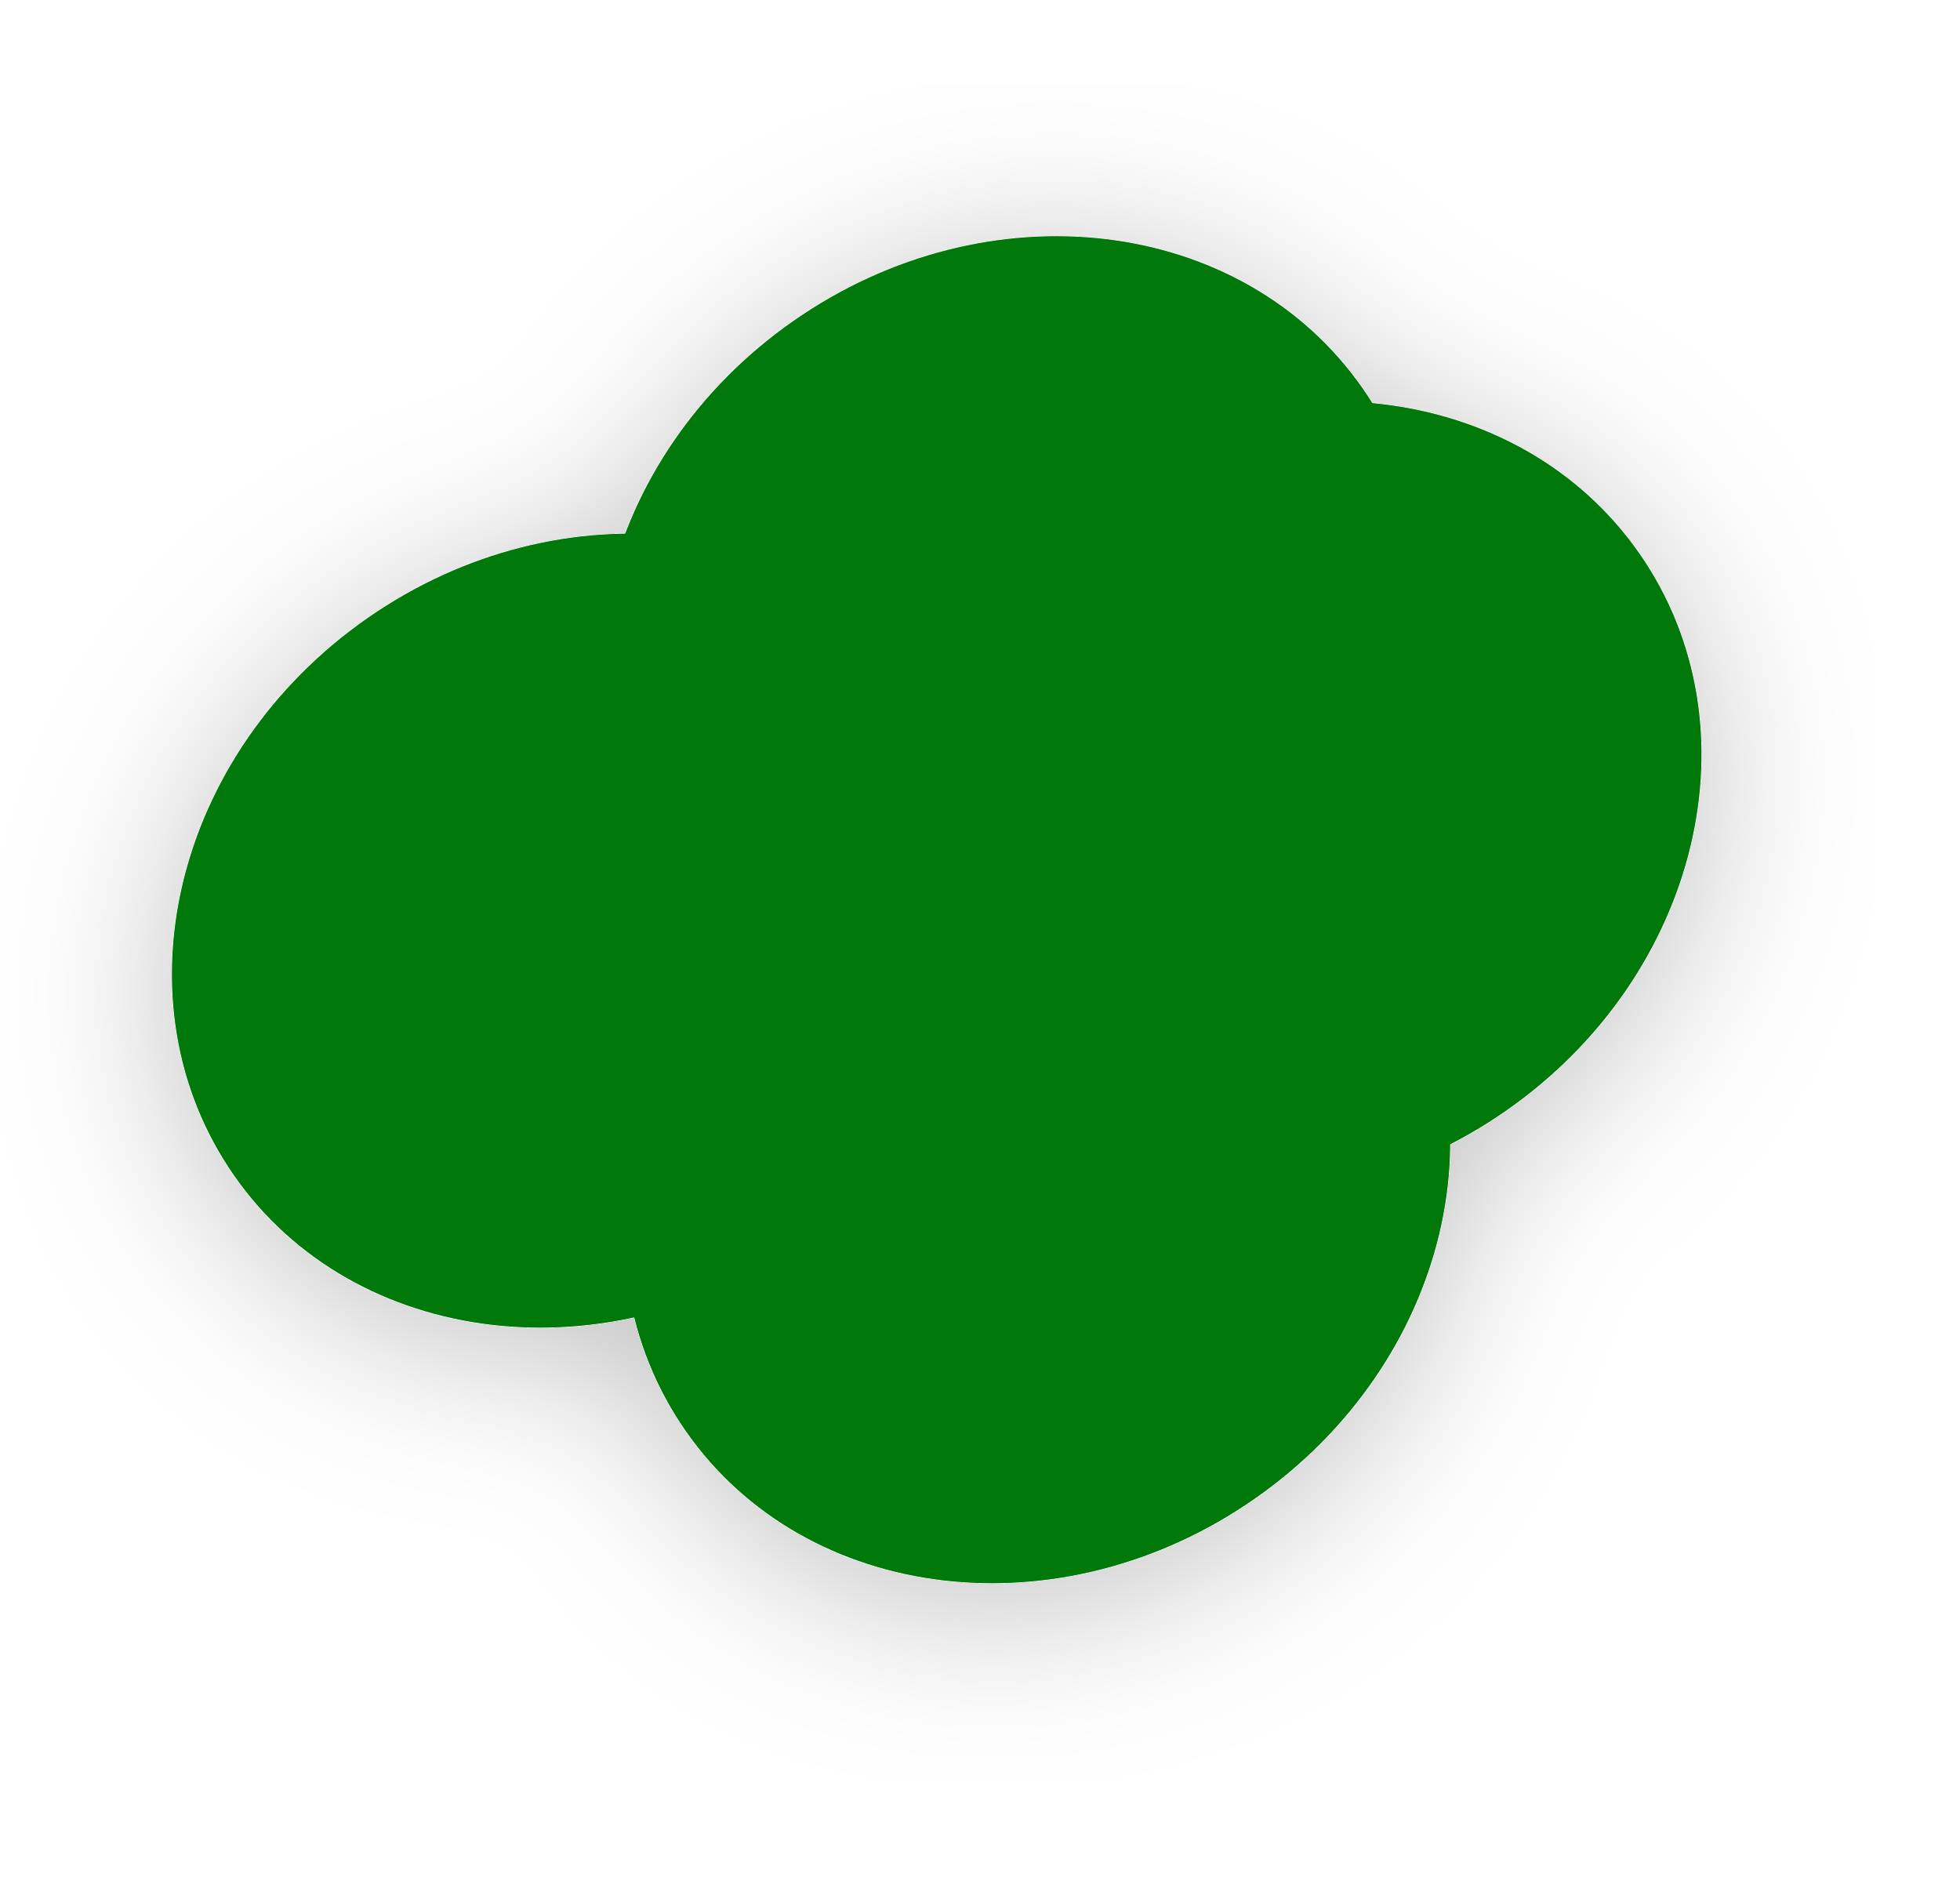
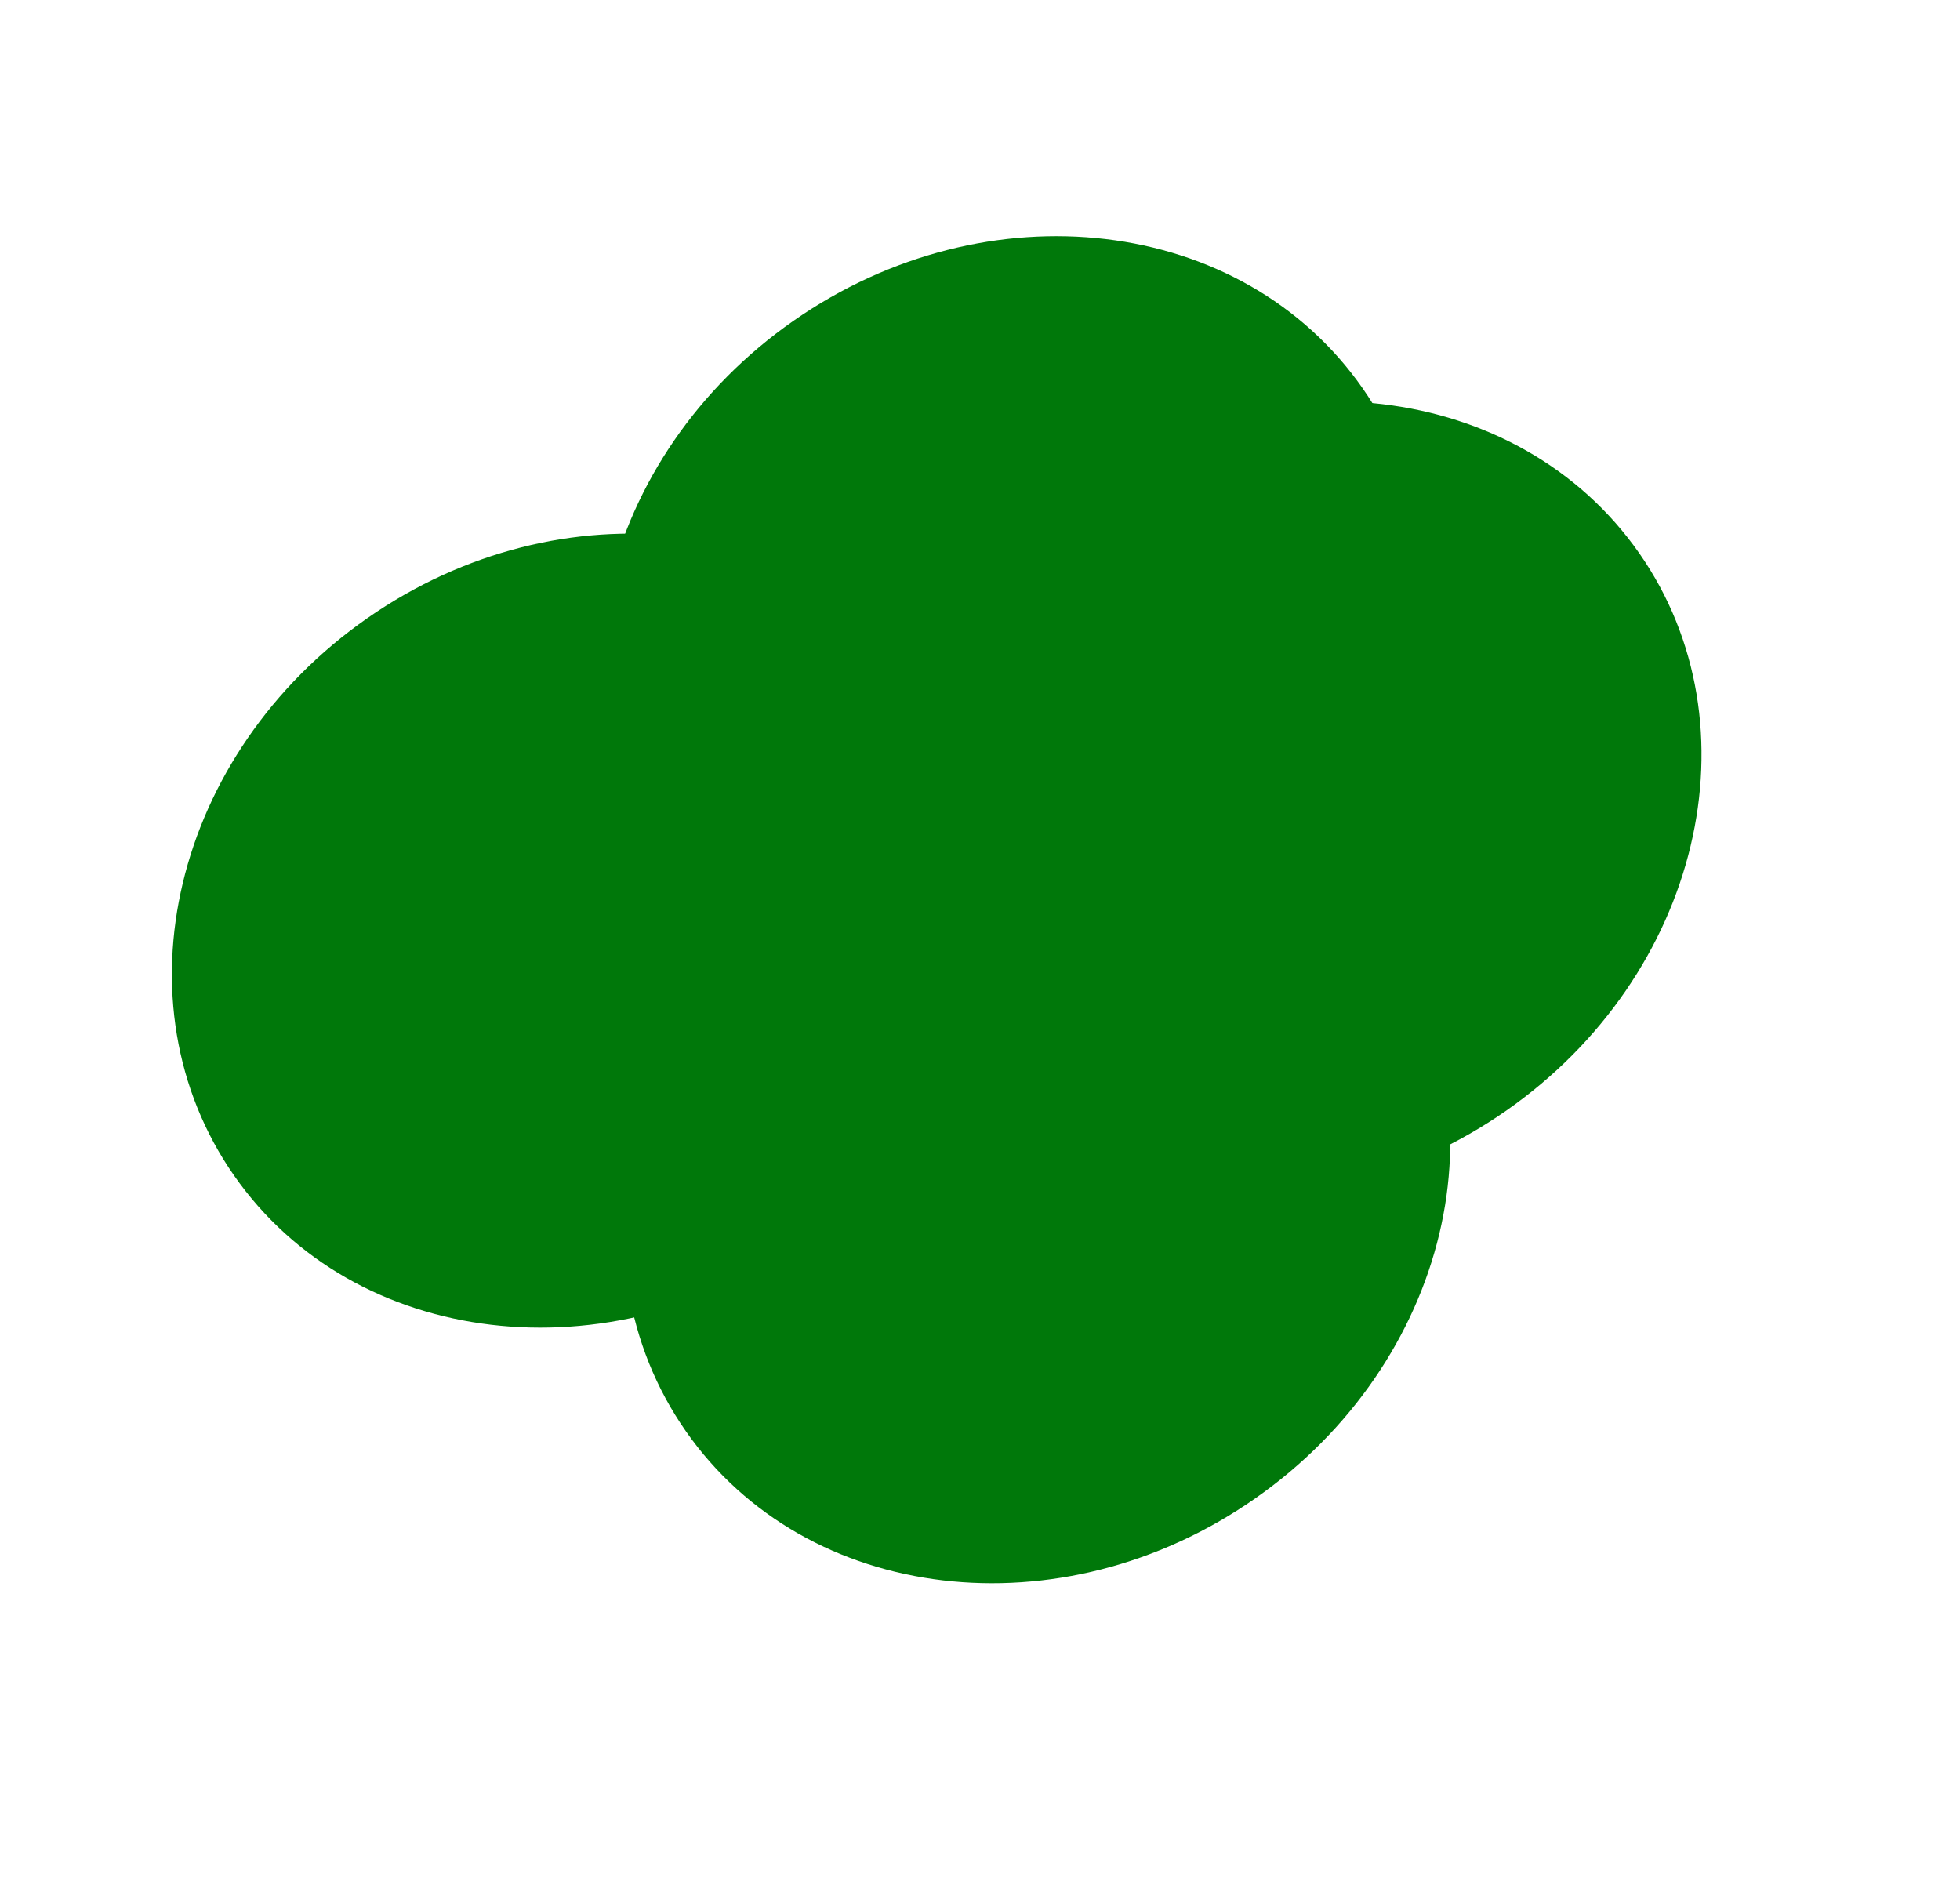
<svg xmlns="http://www.w3.org/2000/svg" width="187" height="179" viewBox="0 0 187 179" fill="none">
-   <g filter="url(#filter0_d_20_134)">
+   <g>
    <ellipse cx="96.505" cy="60.408" rx="40.843" ry="36.342" transform="rotate(145.097 96.5054 60.4078)" fill="#00780A" />
    <ellipse cx="98.931" cy="113.171" rx="40.843" ry="36.342" transform="rotate(145.097 98.9309 113.171)" fill="#00780A" />
    <ellipse cx="55.831" cy="88.785" rx="40.843" ry="36.342" transform="rotate(145.097 55.8313 88.7855)" fill="#00780A" />
    <ellipse cx="122.907" cy="76.156" rx="40.843" ry="36.342" transform="rotate(145.097 122.907 76.1561)" fill="#00780A" />
  </g>
  <defs>
    <filter id="filter0_d_20_134" x="2.47955e-05" y="8.132" width="178.738" height="161.315" filterUnits="userSpaceOnUse" color-interpolation-filters="sRGB">
      <feFlood flood-opacity="0" result="BackgroundImageFix" />
      <feColorMatrix in="SourceAlpha" type="matrix" values="0 0 0 0 0 0 0 0 0 0 0 0 0 0 0 0 0 0 127 0" result="hardAlpha" />
      <feOffset dy="2" />
      <feGaussianBlur stdDeviation="8.2" />
      <feComposite in2="hardAlpha" operator="out" />
      <feColorMatrix type="matrix" values="0 0 0 0 0 0 0 0 0 0 0 0 0 0 0 0 0 0 0.25 0" />
      <feBlend mode="normal" in2="BackgroundImageFix" result="effect1_dropShadow_20_134" />
      <feBlend mode="normal" in="SourceGraphic" in2="effect1_dropShadow_20_134" result="shape" />
    </filter>
  </defs>
</svg>
